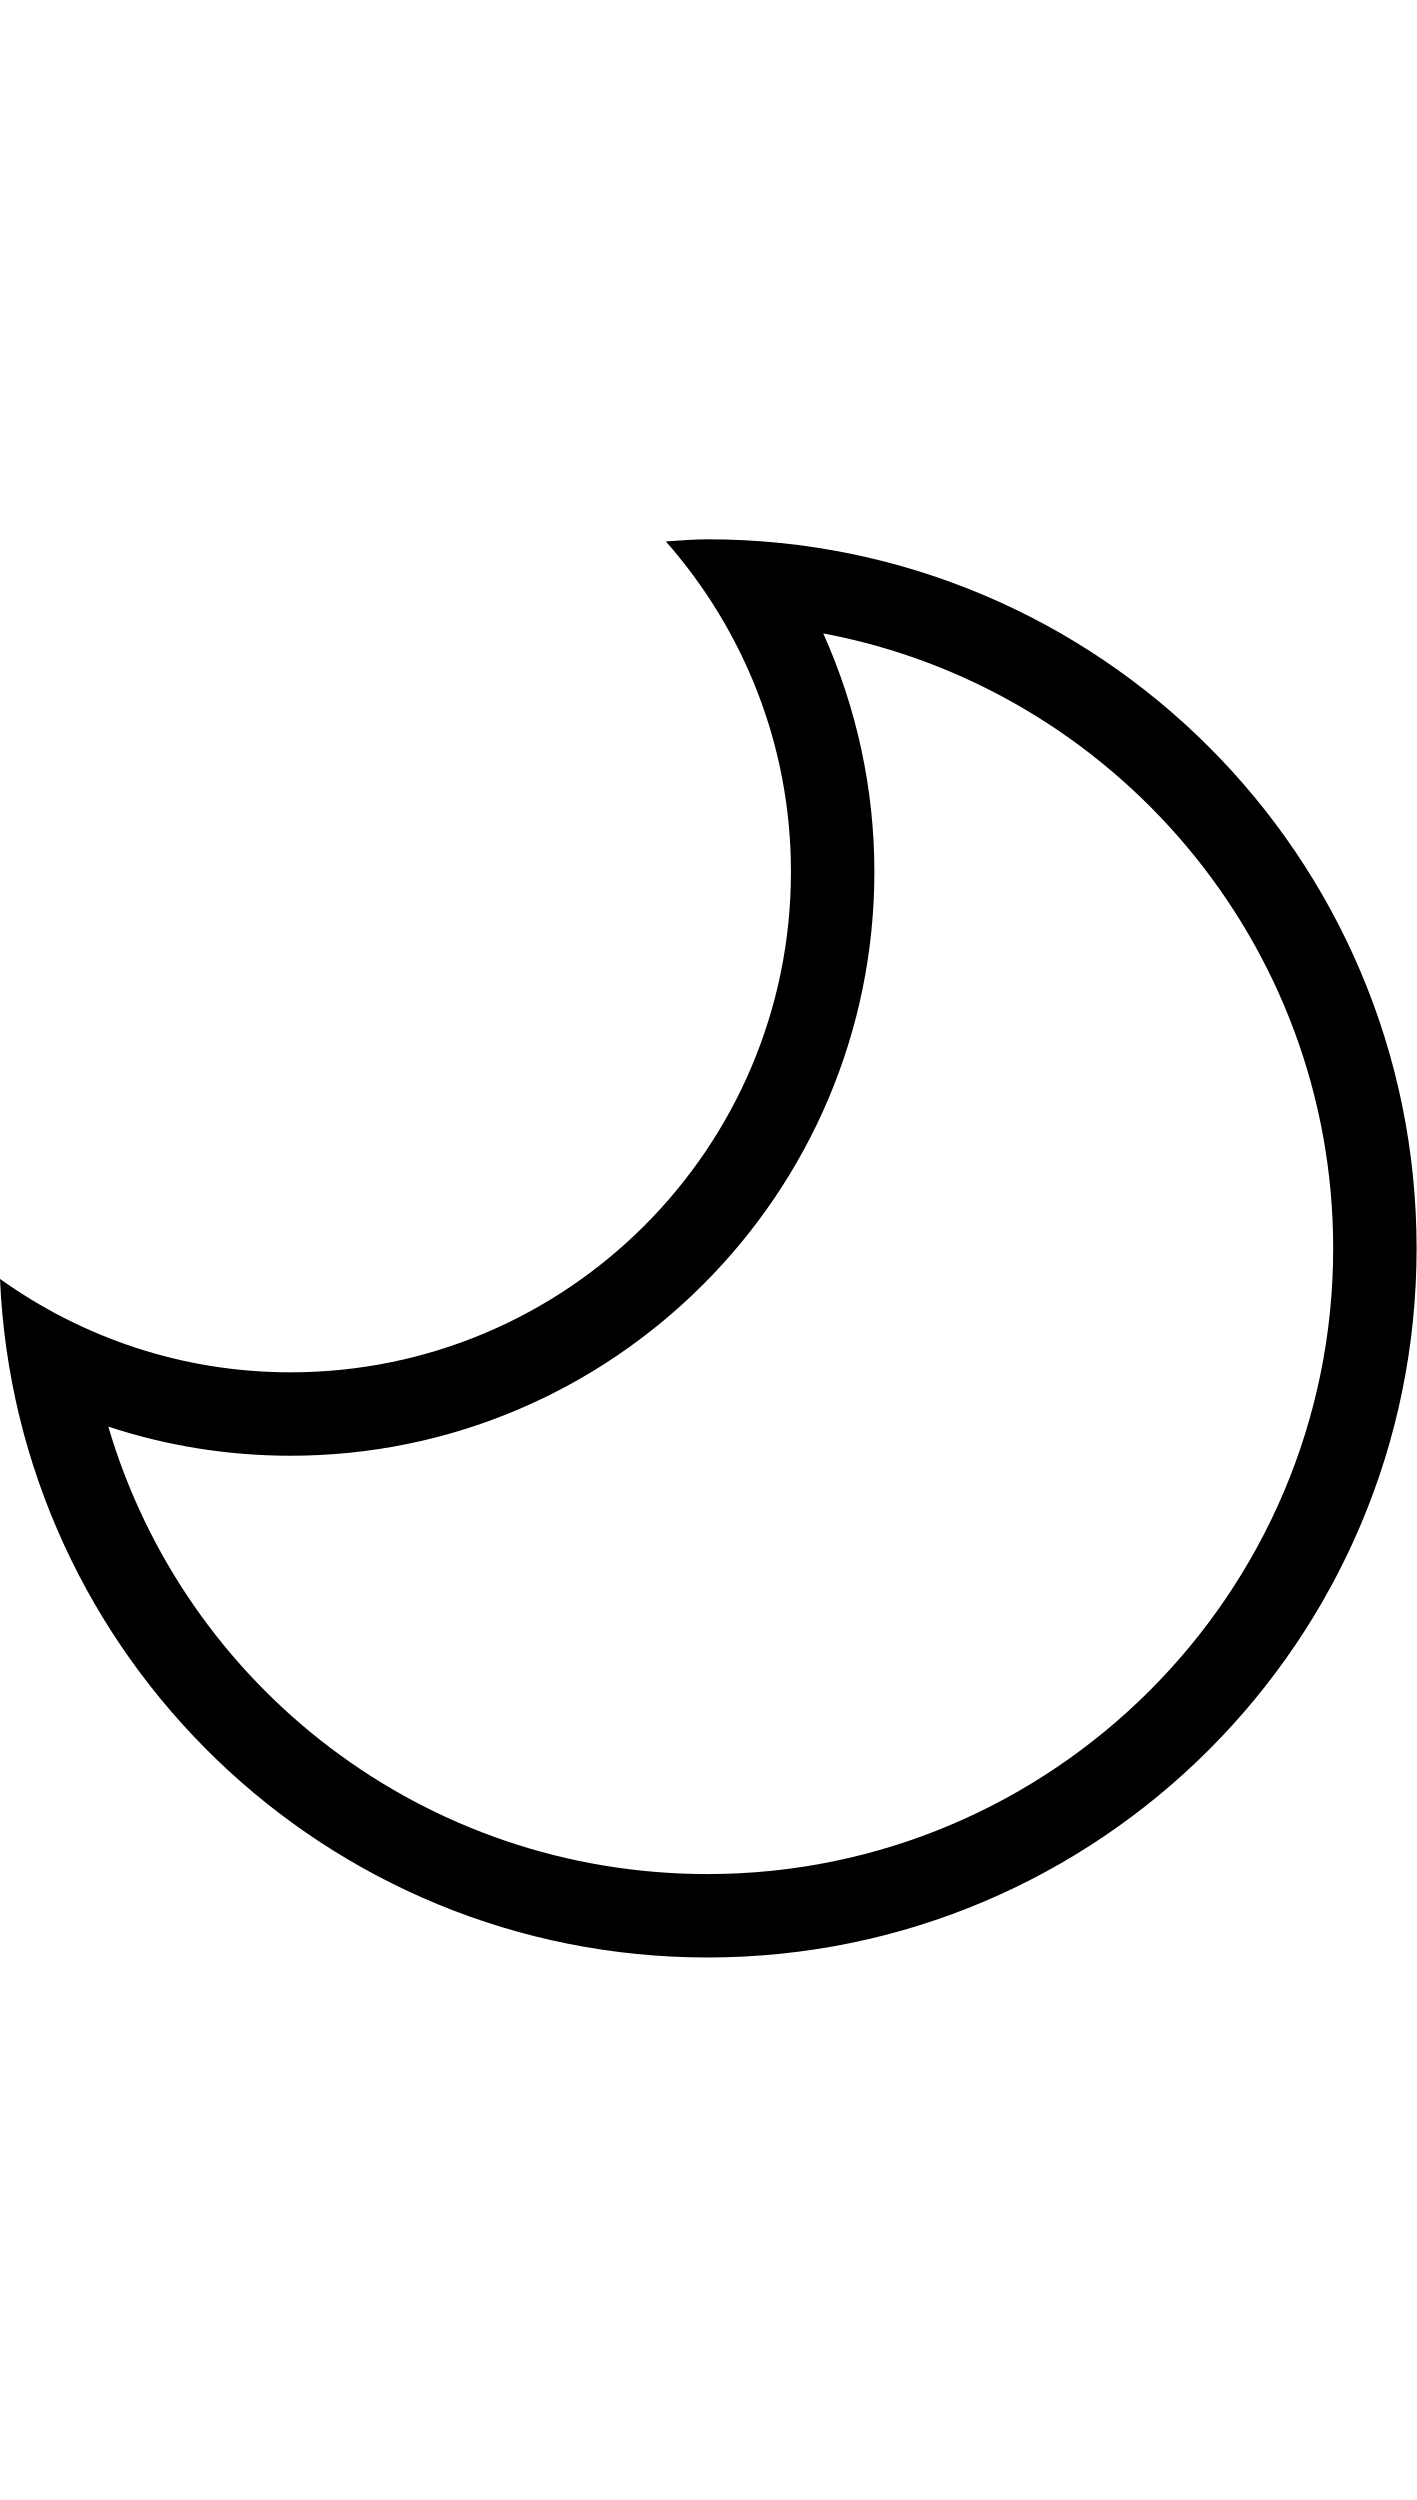
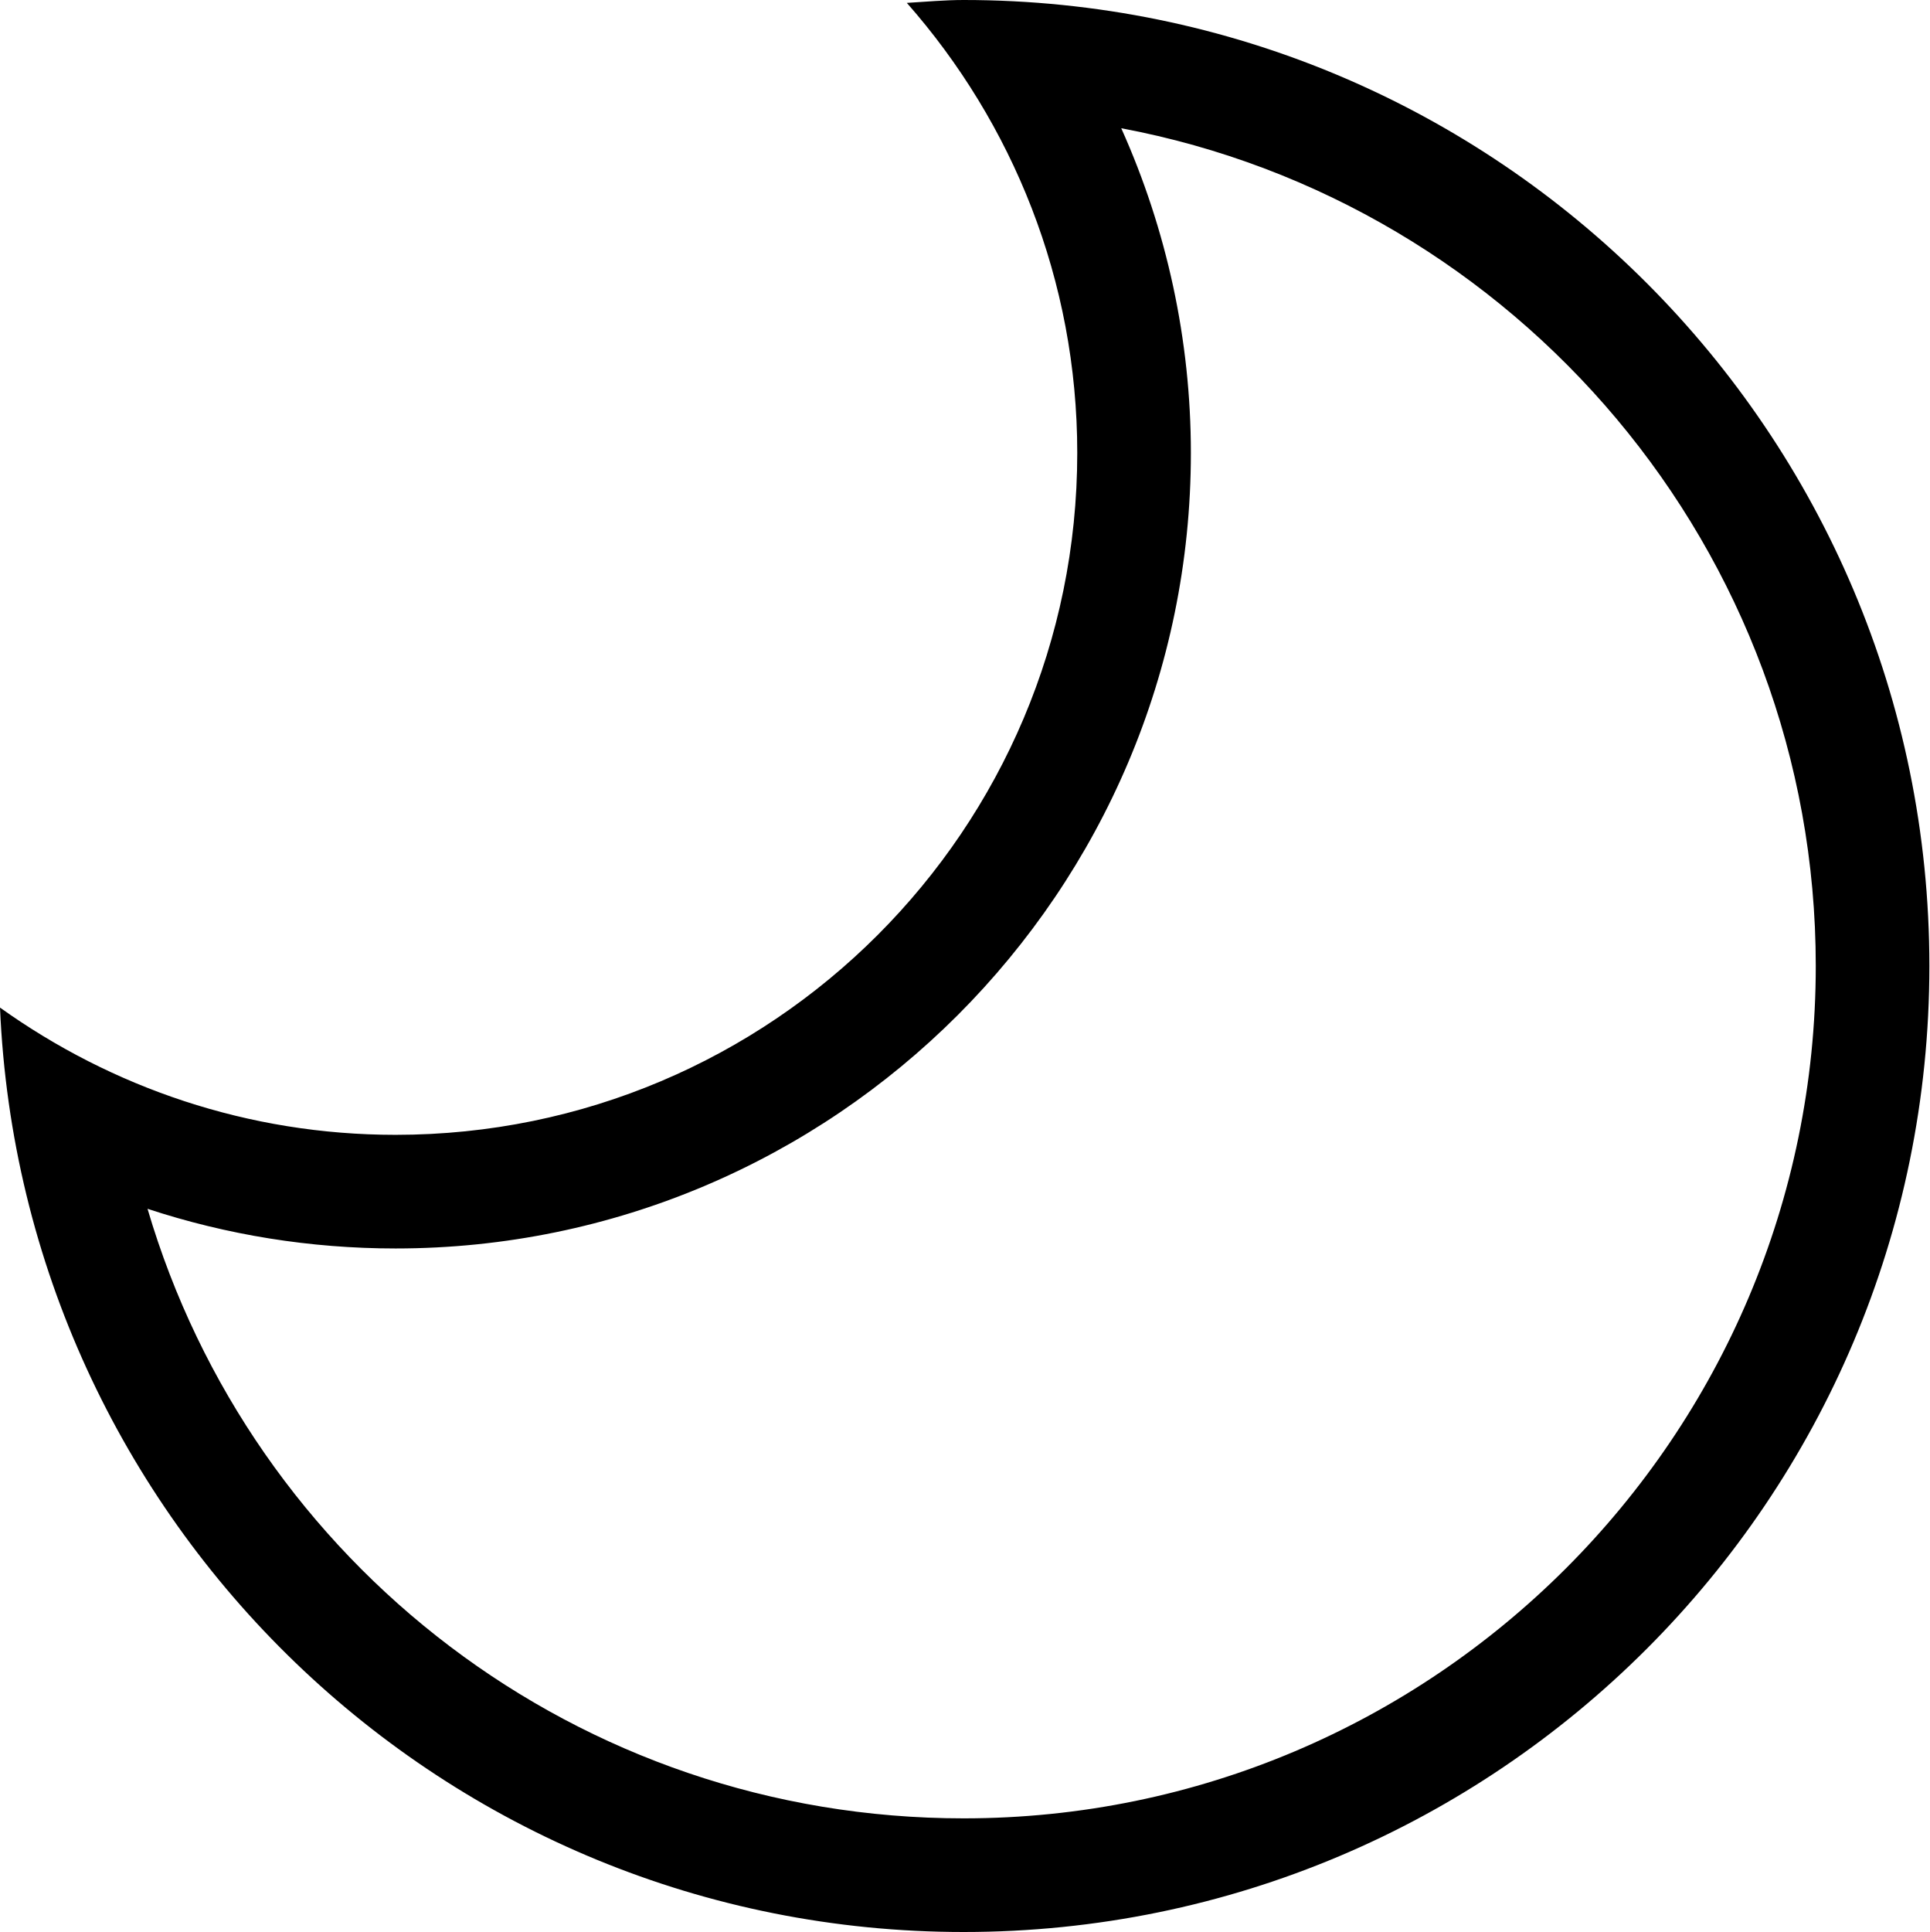
- <svg xmlns="http://www.w3.org/2000/svg" version="1.1" id="Layer_1" x="0px" y="0px" width="290.119px" height="512px" viewBox="78.492 0 290.119 512" enable-background="new 78.492 0 290.119 512" xml:space="preserve">
-   <path d="M247.093,129.727c59.37,11.145,104.435,63.375,104.435,125.932c0,70.666-57.485,128.149-128.134,128.149  c-58.002,0-107.044-38.355-122.719-91.636c11.946,3.937,24.492,5.963,37.297,5.963c65.944,0,119.591-53.656,119.591-119.6  C257.562,161.585,253.941,144.976,247.093,129.727 M223.393,110.448c-2.887,0-5.706,0.267-8.542,0.434  c15.899,18.052,25.627,41.693,25.627,67.654c0,56.609-45.891,102.516-102.507,102.516c-22.198,0-42.694-7.133-59.479-19.129  c3.304,77.281,66.812,138.97,144.901,138.97c80.208,0,145.218-65.024,145.218-145.233  C368.61,175.45,303.602,110.448,223.393,110.448L223.393,110.448z" />
+ <svg xmlns="http://www.w3.org/2000/svg" version="1.1" id="Layer_1" x="0px" y="0px" width="290.119" height="290.445" viewBox="78.492 0 290.119 290.445" enable-background="new 78.492 0 290.119 512" xml:space="preserve">
+   <defs id="defs7" />
+   <path d="m 247.093,19.279 c 59.37,11.145 104.435,63.375 104.435,125.932 0,70.666 -57.485,128.149 -128.134,128.149 -58.002,0 -107.044,-38.355 -122.719,-91.636 11.946,3.937 24.492,5.963 37.297,5.963 65.944,0 119.591,-53.656 119.591,-119.6 -10e-4,-16.95 -3.622,-33.559 -10.47,-48.808 M 223.393,0 c -2.887,0 -5.706,0.267 -8.542,0.434 15.899,18.052 25.627,41.693 25.627,67.654 0,56.609 -45.891,102.516 -102.507,102.516 -22.198,0 -42.694,-7.133 -59.479,-19.129 3.304,77.281 66.812,138.97 144.901,138.97 80.208,0 145.218,-65.024 145.218,-145.233 C 368.61,65.002 303.602,0 223.393,0 Z" id="path2" />
</svg>
